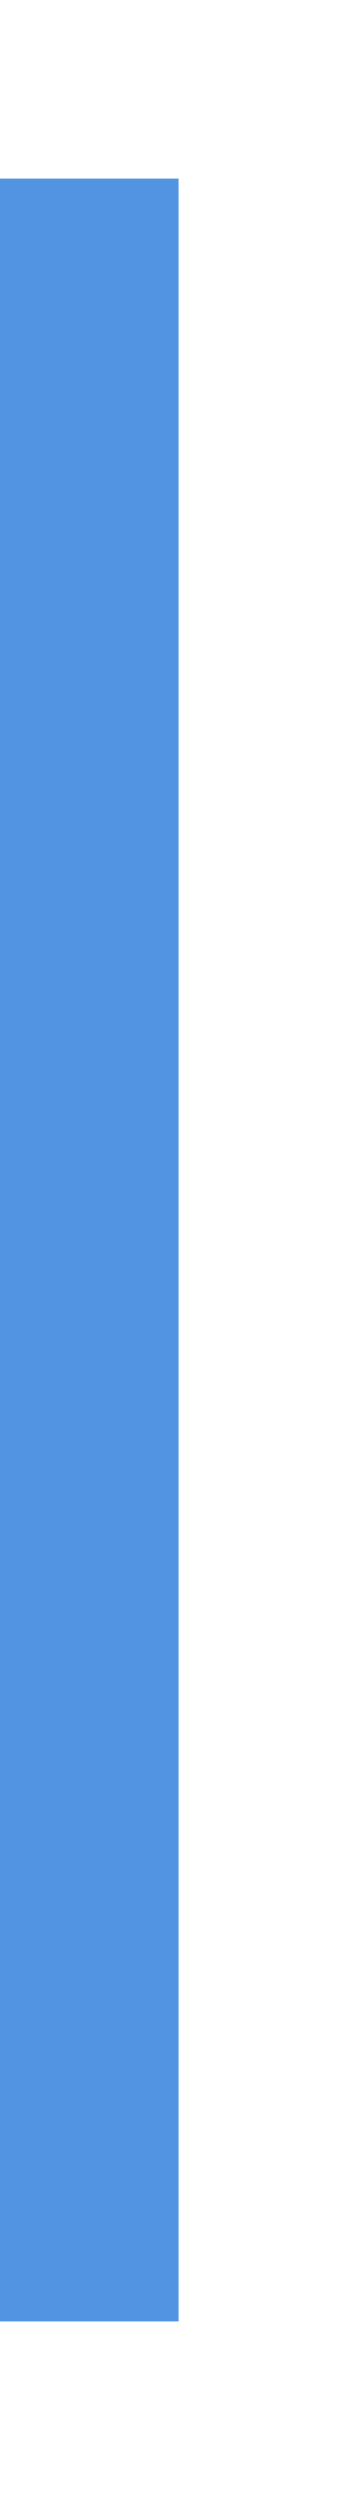
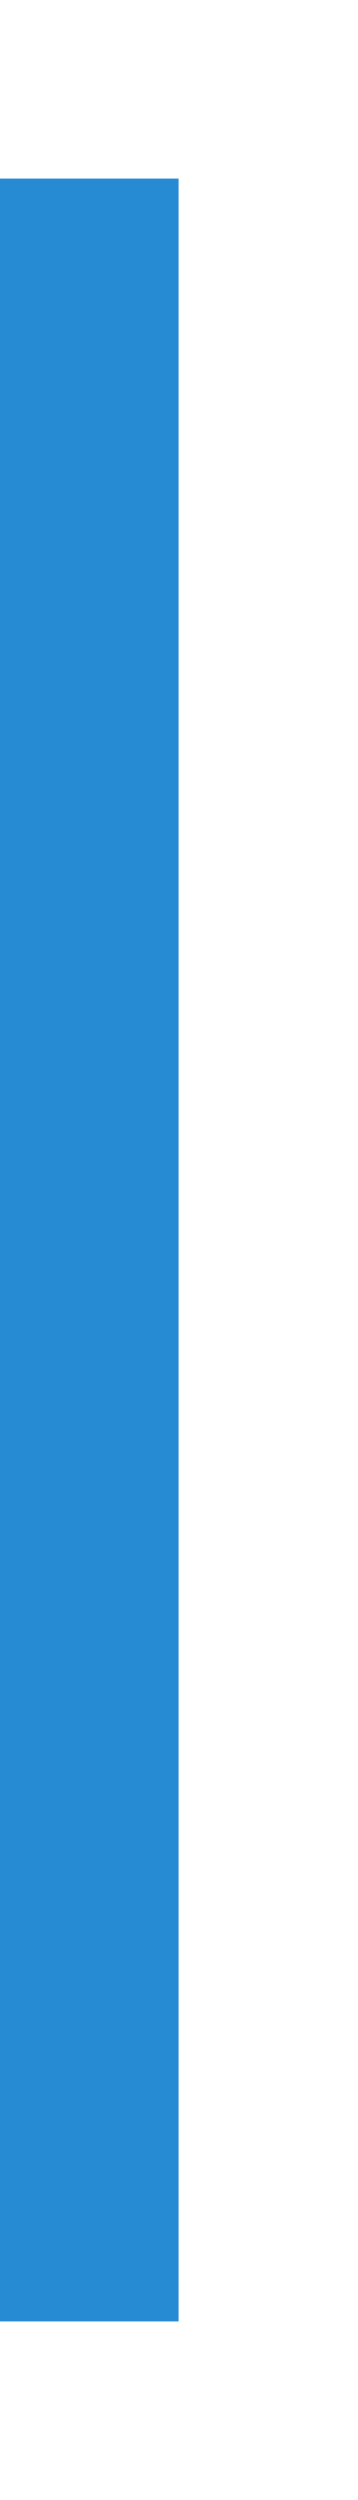
<svg xmlns="http://www.w3.org/2000/svg" xmlns:ns1="http://www.openswatchbook.org/uri/2009/osb" xmlns:xlink="http://www.w3.org/1999/xlink" width="4" height="28" id="svg11300" version="1.0" style="display:inline;enable-background:new">
  <defs id="defs3">
    <linearGradient id="selected_bg_color" ns1:paint="solid">
-       <stop style="stop-color:#5294e2;stop-opacity:1;" offset="0" id="stop4137" />
+       <stop style="stop-color:#268bd2;stop-opacity:1;" offset="0" id="stop4137" />
    </linearGradient>
    <linearGradient xlink:href="#selected_bg_color" id="linearGradient4139" x1="14" y1="298" x2="14" y2="300" gradientUnits="userSpaceOnUse" gradientTransform="translate(272,-300)" />
  </defs>
  <g style="display:inline" id="layer1" transform="translate(0,-272)">
    <rect style="opacity:1;fill:url(#linearGradient4139);fill-opacity:1;stroke:none" id="rect4270-9" width="24" height="2" x="274" y="-2" transform="matrix(0,1,-1,0,0,0)" />
  </g>
</svg>
